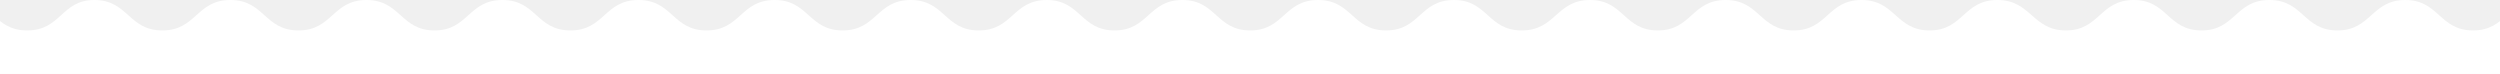
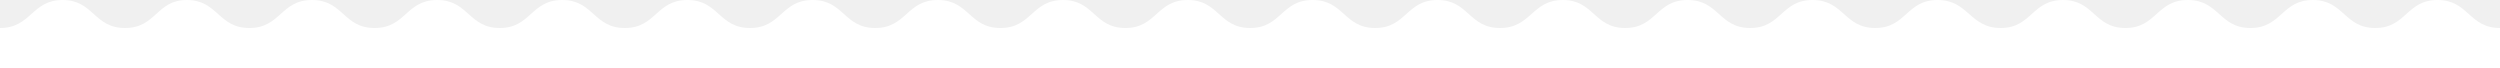
- <svg xmlns="http://www.w3.org/2000/svg" width="1150" height="34" viewBox="0 0 1150 34">
-   <path d="M1168.8 0c-15.65 0-15.65 14-31.19 14-15.54 0-15.65-14-31.2-14-15.54 0-15.65 14-31.19 14-15.65 0-15.65-14-31.31-14-15.65 0-15.65 14-31.19 14-15.65 0-15.65-14-31.2-14-15.65 0-15.65 14-31.2 14-15.54 0-15.97-14-31.52-14-15.65 0-15.65 14-31.2 14-15.53 0-15.75-14-31.3-14-15.65 0-15.65 14-31.2 14-15.64 0-15.64-14-31.3-14-15.65 0-15.65 14-31.2 14-15.64 0-15.64-14-31.19-14-15.54 0-15.76 14-31.41 14S684.35 0 668.8 0c-15.65 0-15.65 14-31.2 14-15.64 0-15.64-14-31.3-14-15.65 0-15.65 14-31.2 14-15.64 0-15.64-14-31.19-14-15.65 0-15.65 14-31.2 14-15.65 0-15.65-14-31.19-14-15.65 0-15.65 14-31.3 14-15.66 0-15.66-14-31.3-14-15.66 0-15.66 14-31.31 14-15.65 0-15.65-14-31.3-14-15.66 0-15.66 14-31.31 14-15.65 0-15.65-14-31.3-14-15.66 0-15.66 14-31.3 14-15.66 0-15.66-14-31.31-14-15.66 0-15.66 14-31.2 14-15.65 0-15.65-14-31.3-14-15.66 0-15.66 14-31.3 14-15.66 0-15.66-14-31.31-14-15.65 0-15.65 14-31.3 14C59.01 14 59.01 0 43.36 0 28.15 0 28.15 14 12.5 14S-3.15 0-18.7 0C-34.24 0-34.35 14-50 14v20h1250V14c-15.65 0-15.65-14-31.2-14Z" fill="#fff" />
+ <svg xmlns="http://www.w3.org/2000/svg" width="1250" height="34" viewBox="0 0 1250 34" fill="none">
+   <path d="M1218.8 0c-15.65 0-15.65 14-31.19 14-15.54 0-15.65-14-31.2-14-15.54 0-15.65 14-31.19 14-15.65 0-15.65-14-31.31-14-15.65 0-15.65 14-31.19 14-15.65 0-15.65-14-31.2-14-15.65 0-15.65 14-31.19 14-15.55 0-15.98-14-31.53-14-15.65 0-15.65 14-31.2 14-15.53 0-15.75-14-31.3-14-15.65 0-15.65 14-31.2 14-15.64 0-15.64-14-31.3-14-15.65 0-15.65 14-31.2 14-15.64 0-15.64-14-31.19-14-15.54 0-15.76 14-31.41 14S734.35 0 718.8 0c-15.65 0-15.65 14-31.2 14-15.64 0-15.64-14-31.3-14-15.65 0-15.65 14-31.2 14-15.64 0-15.64-14-31.19-14-15.65 0-15.65 14-31.2 14-15.64 0-15.64-14-31.19-14-15.65 0-15.65 14-31.3 14-15.66 0-15.66-14-31.3-14-15.66 0-15.66 14-31.31 14-15.65 0-15.65-14-31.3-14-15.66 0-15.66 14-31.31 14-15.65 0-15.65-14-31.3-14-15.66 0-15.66 14-31.3 14-15.66 0-15.66-14-31.31-14-15.65 0-15.65 14-31.2 14-15.65 0-15.65-14-31.3-14-15.66 0-15.66 14-31.3 14-15.66 0-15.66-14-31.31-14-15.65 0-15.65 14-31.3 14-15.66 0-15.66-14-31.31-14C78.15 0 78.15 14 62.5 14S46.85 0 31.3 0C15.76 0 15.65 14 0 14v20h1250V14c-15.65 0-15.65-14-31.2-14Z" fill="#fff" />
</svg>
